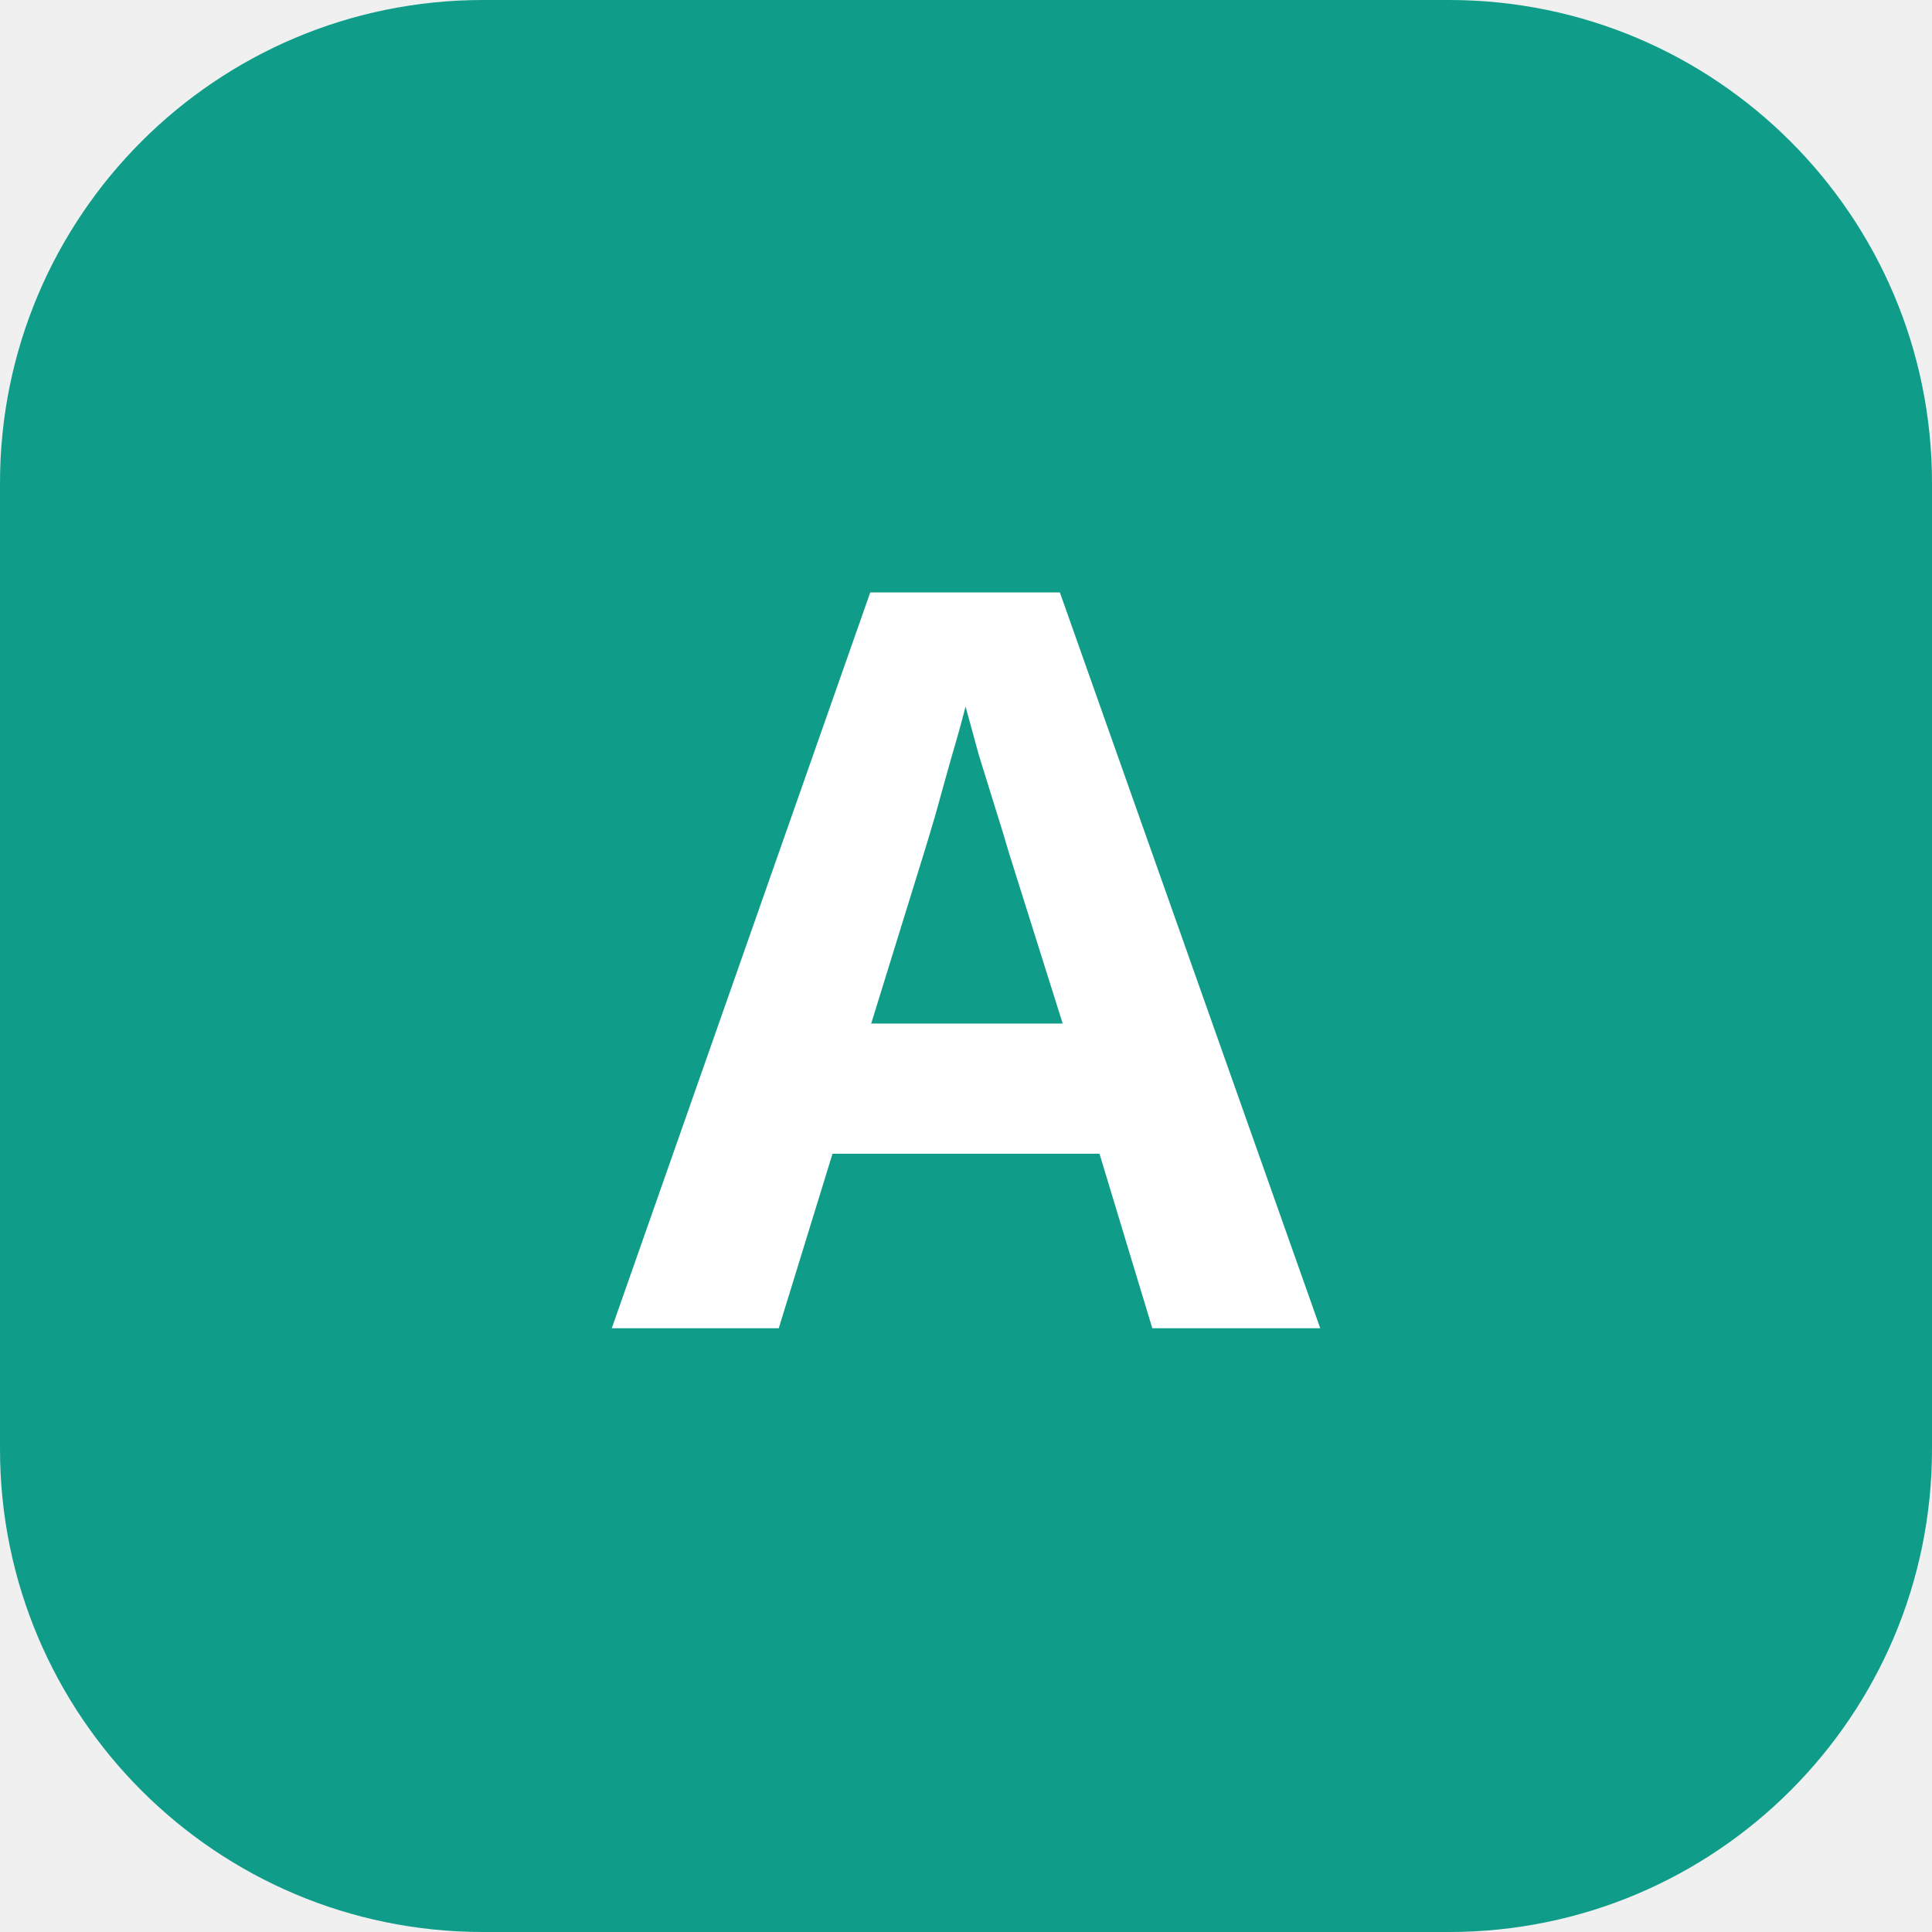
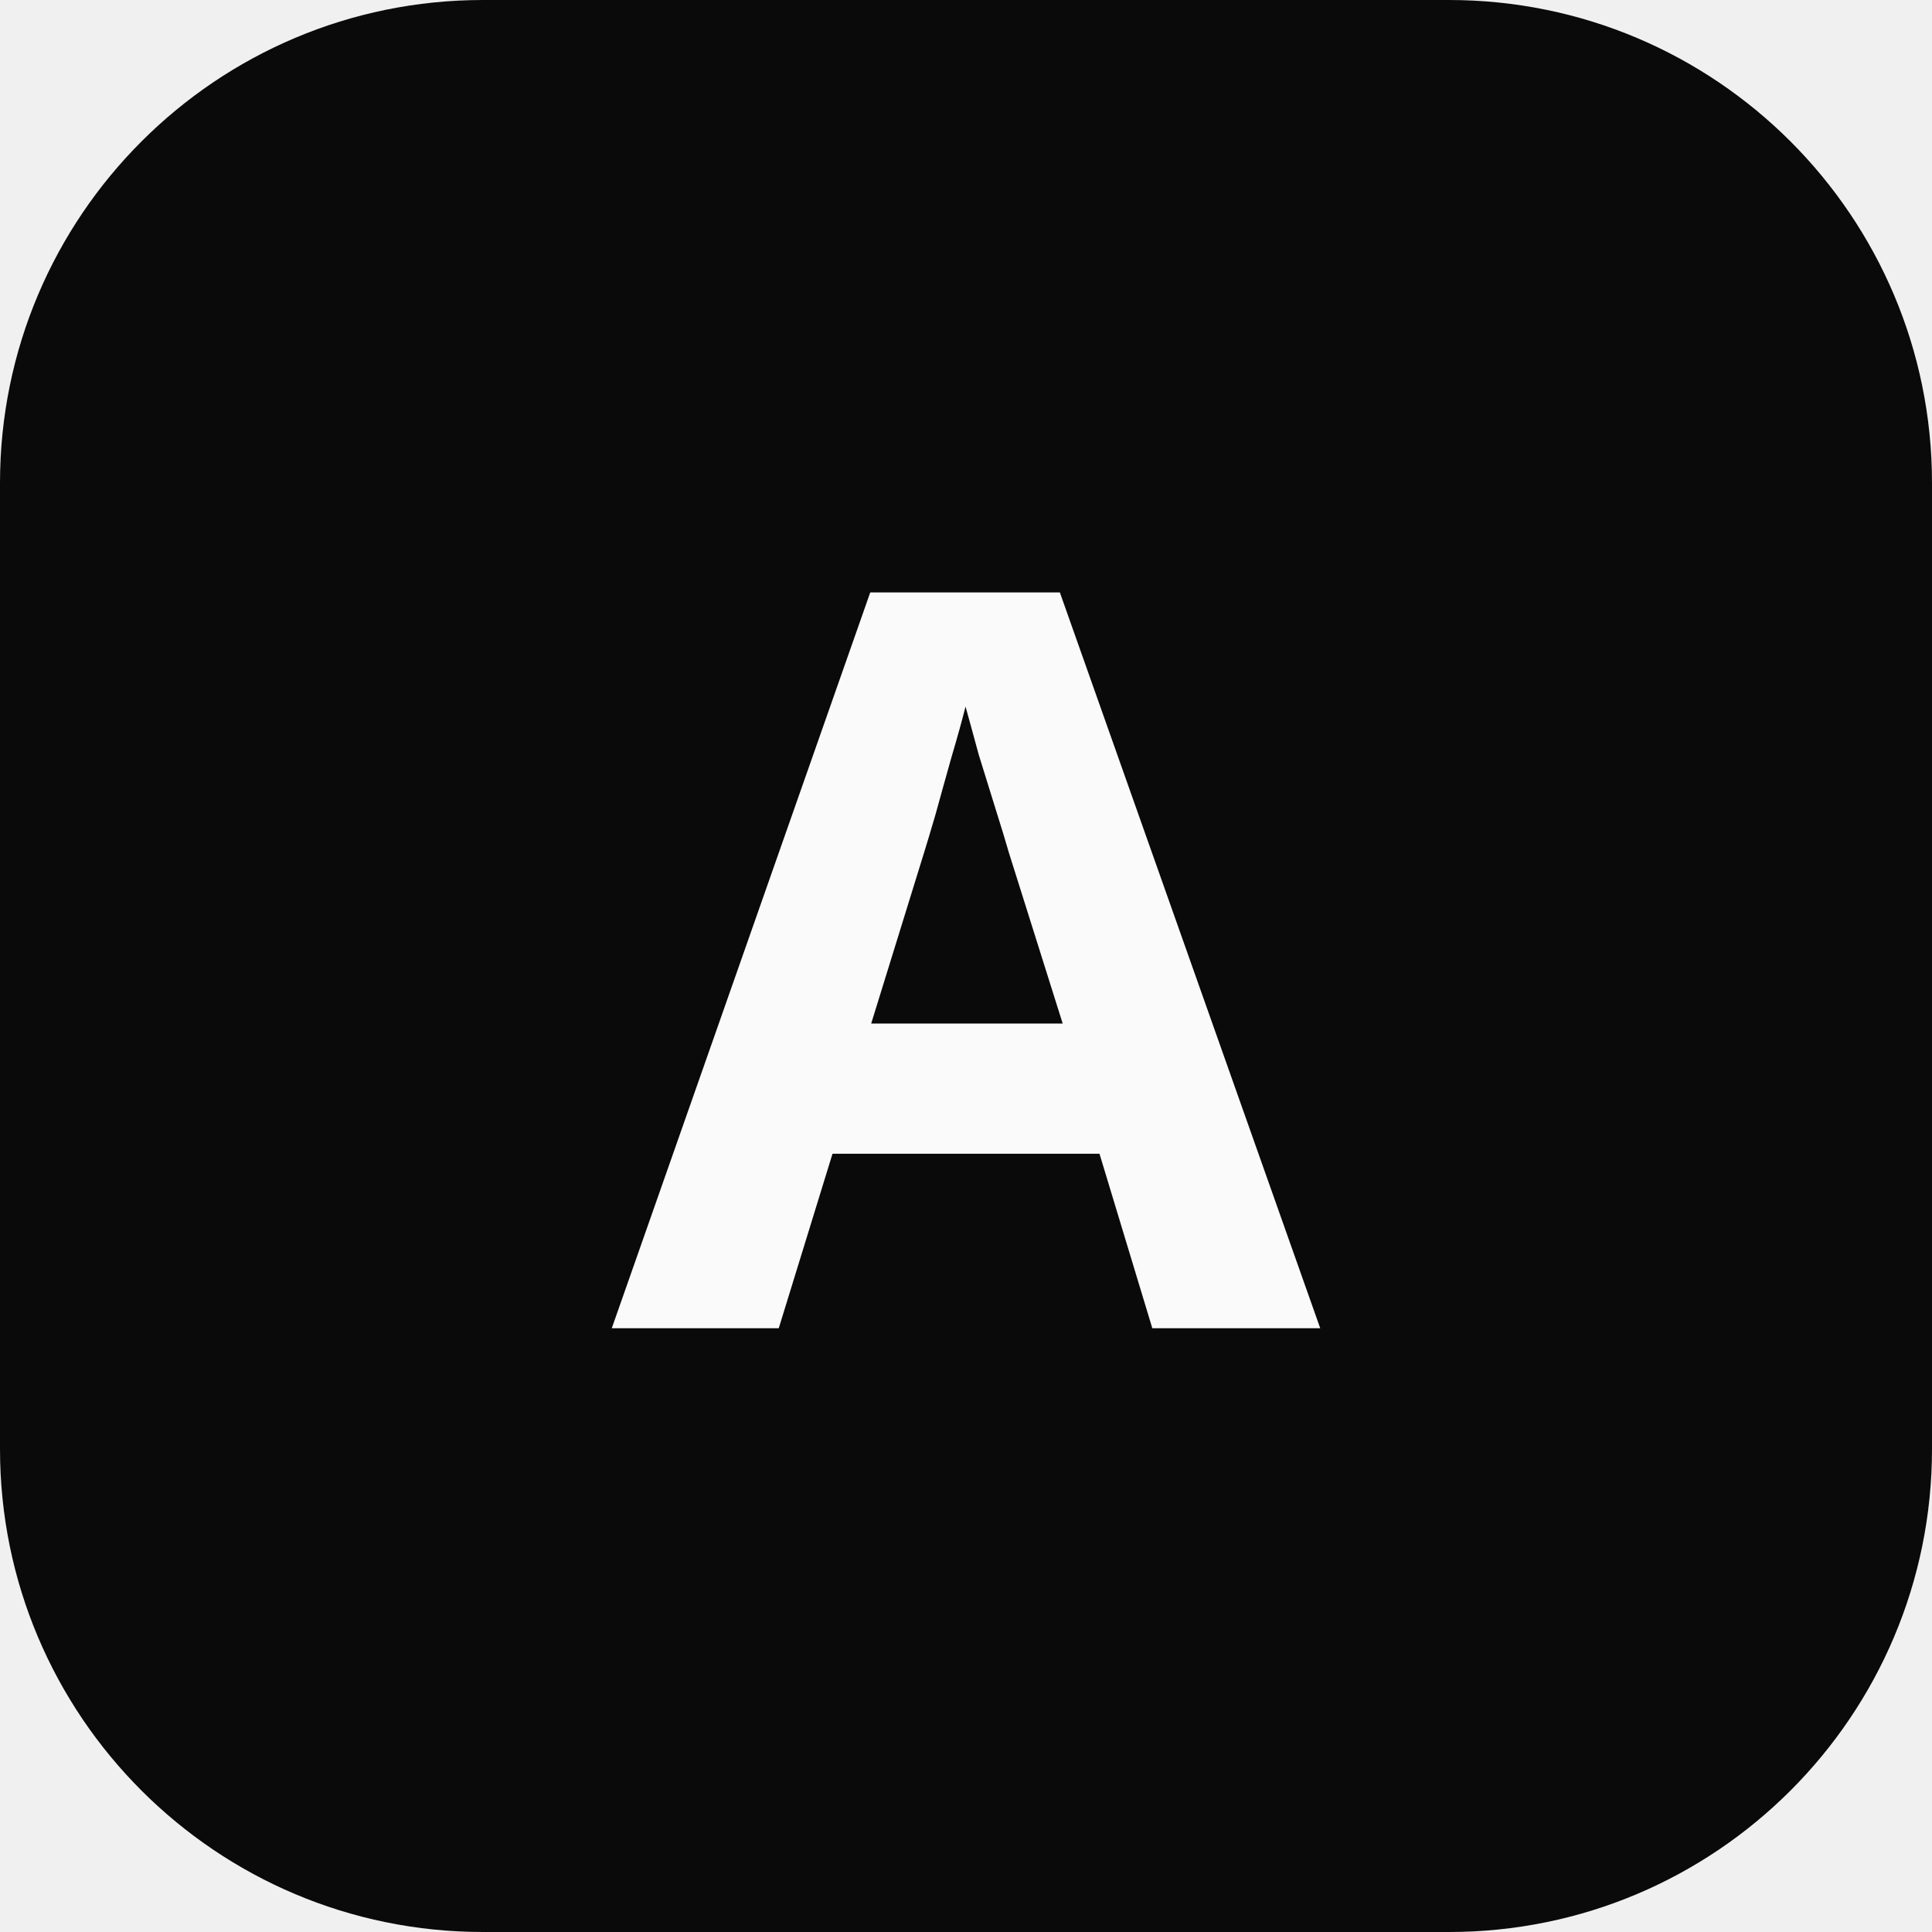
<svg xmlns="http://www.w3.org/2000/svg" viewBox="0 0 32 32">
-   <rect width="32" height="32" rx="8" fill="#0F9D8A" />
-   <text x="16" y="22" text-anchor="middle" font-family="system-ui, sans-serif" font-size="17" font-weight="700" fill="#fff">A</text>
+   <rect width="32" height="32" rx="8" fill="#0a0a0a" />
+   <text x="16" y="22" text-anchor="middle" font-family="system-ui, sans-serif" font-size="17" font-weight="700" fill="#fafafa">A</text>
</svg>
